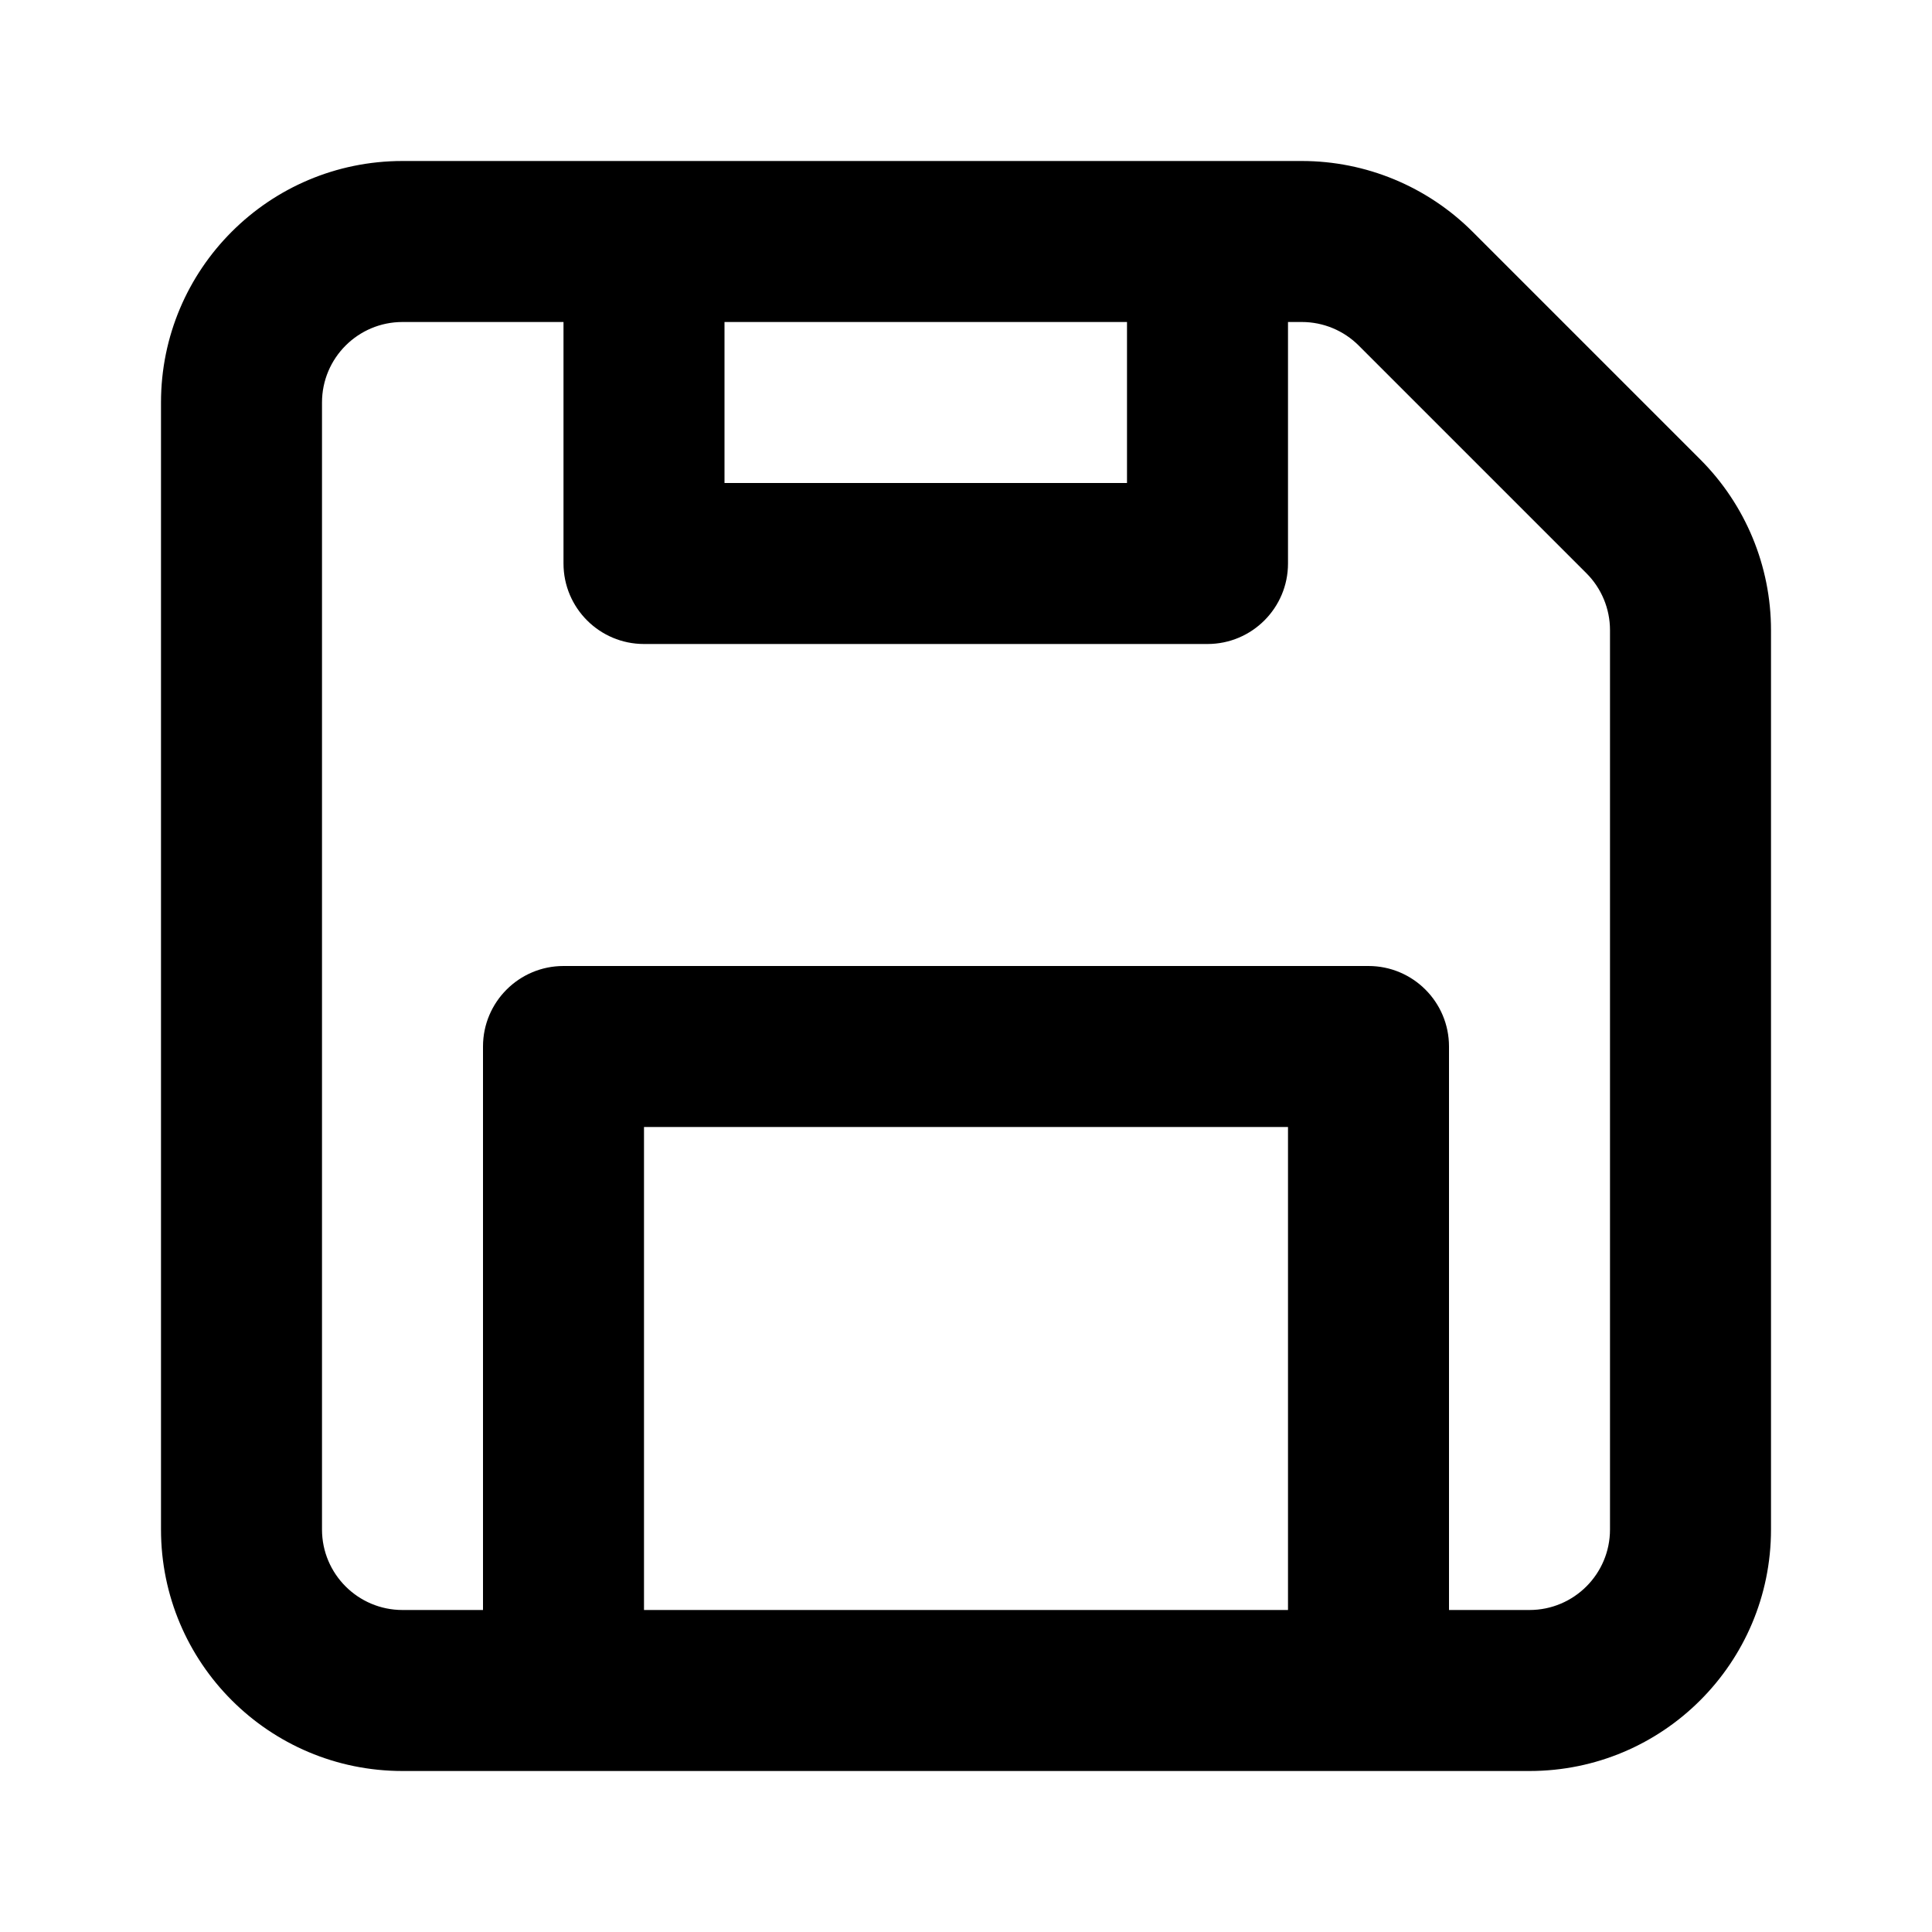
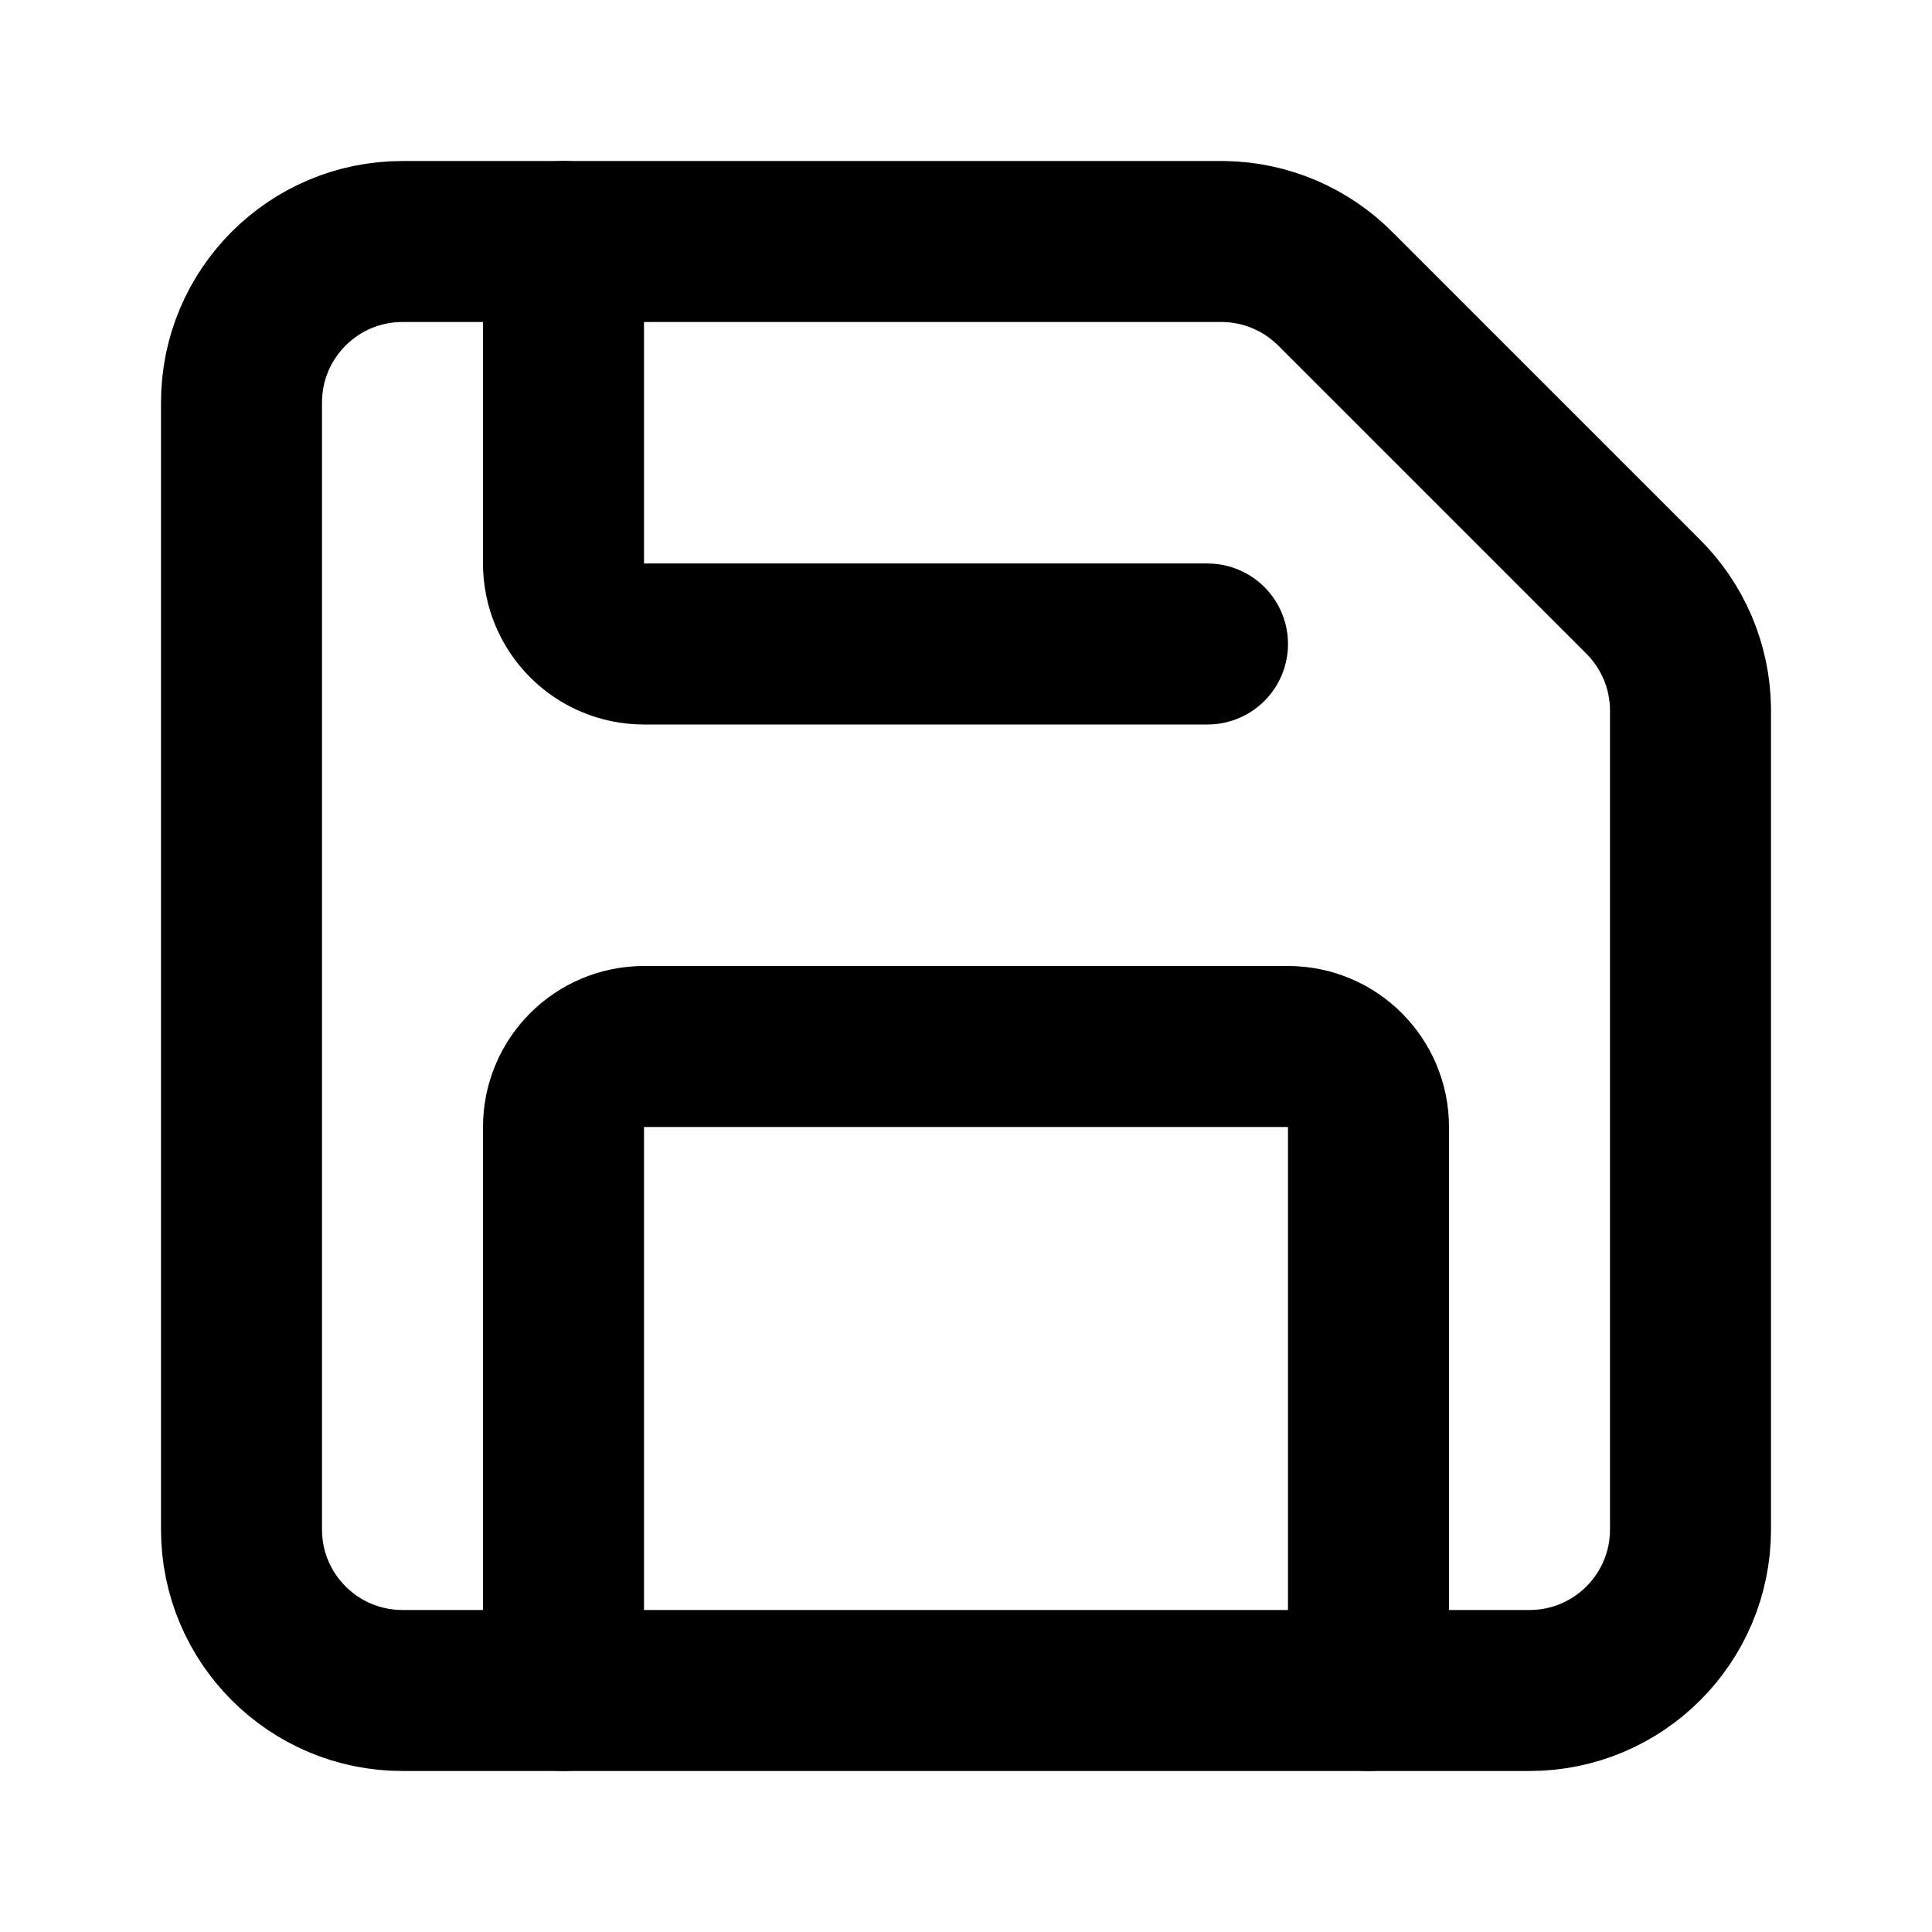
- <svg xmlns="http://www.w3.org/2000/svg" viewBox="0 0 24 24" fill="none">
-   <g id="SVGRepo_bgCarrier" stroke-width="0" />
-   <g id="SVGRepo_tracerCarrier" stroke-linecap="round" stroke-linejoin="round" stroke="#CCCCCC" stroke-width="0.336" />
-   <g id="SVGRepo_iconCarrier">
-     <path fill-rule="evenodd" clip-rule="evenodd" d="M4 5C4 4.448 4.448 4 5 4H7V7C7 7.552 7.448 8 8 8H15C15.552 8 16 7.552 16 7V4H16.172C16.437 4 16.691 4.105 16.879 4.293L19.707 7.121C19.895 7.309 20 7.563 20 7.828V19C20 19.552 19.552 20 19 20H18V13C18 12.448 17.552 12 17 12H7C6.448 12 6 12.448 6 13V20H5C4.448 20 4 19.552 4 19V5ZM8 20H16V14H8V20ZM14 4H9V6H14V4ZM5 2C3.343 2 2 3.343 2 5V19C2 20.657 3.343 22 5 22H19C20.657 22 22 20.657 22 19V7.828C22 7.033 21.684 6.27 21.121 5.707L18.293 2.879C17.73 2.316 16.967 2 16.172 2H5Z" fill="#000000" />
-   </g>
+ <svg xmlns="http://www.w3.org/2000/svg" width="24" height="24" viewBox="0 0 24 24" fill="none" stroke="currentColor" stroke-width="2" stroke-linecap="round" stroke-linejoin="round" class="lucide lucide-save">
+   <path d="M15.2 3a2 2 0 0 1 1.4.6l3.8 3.8a2 2 0 0 1 .6 1.4V19a2 2 0 0 1-2 2H5a2 2 0 0 1-2-2V5a2 2 0 0 1 2-2z" />
+   <path d="M17 21v-7a1 1 0 0 0-1-1H8a1 1 0 0 0-1 1v7" />
+   <path d="M7 3v4a1 1 0 0 0 1 1h7" />
</svg>
